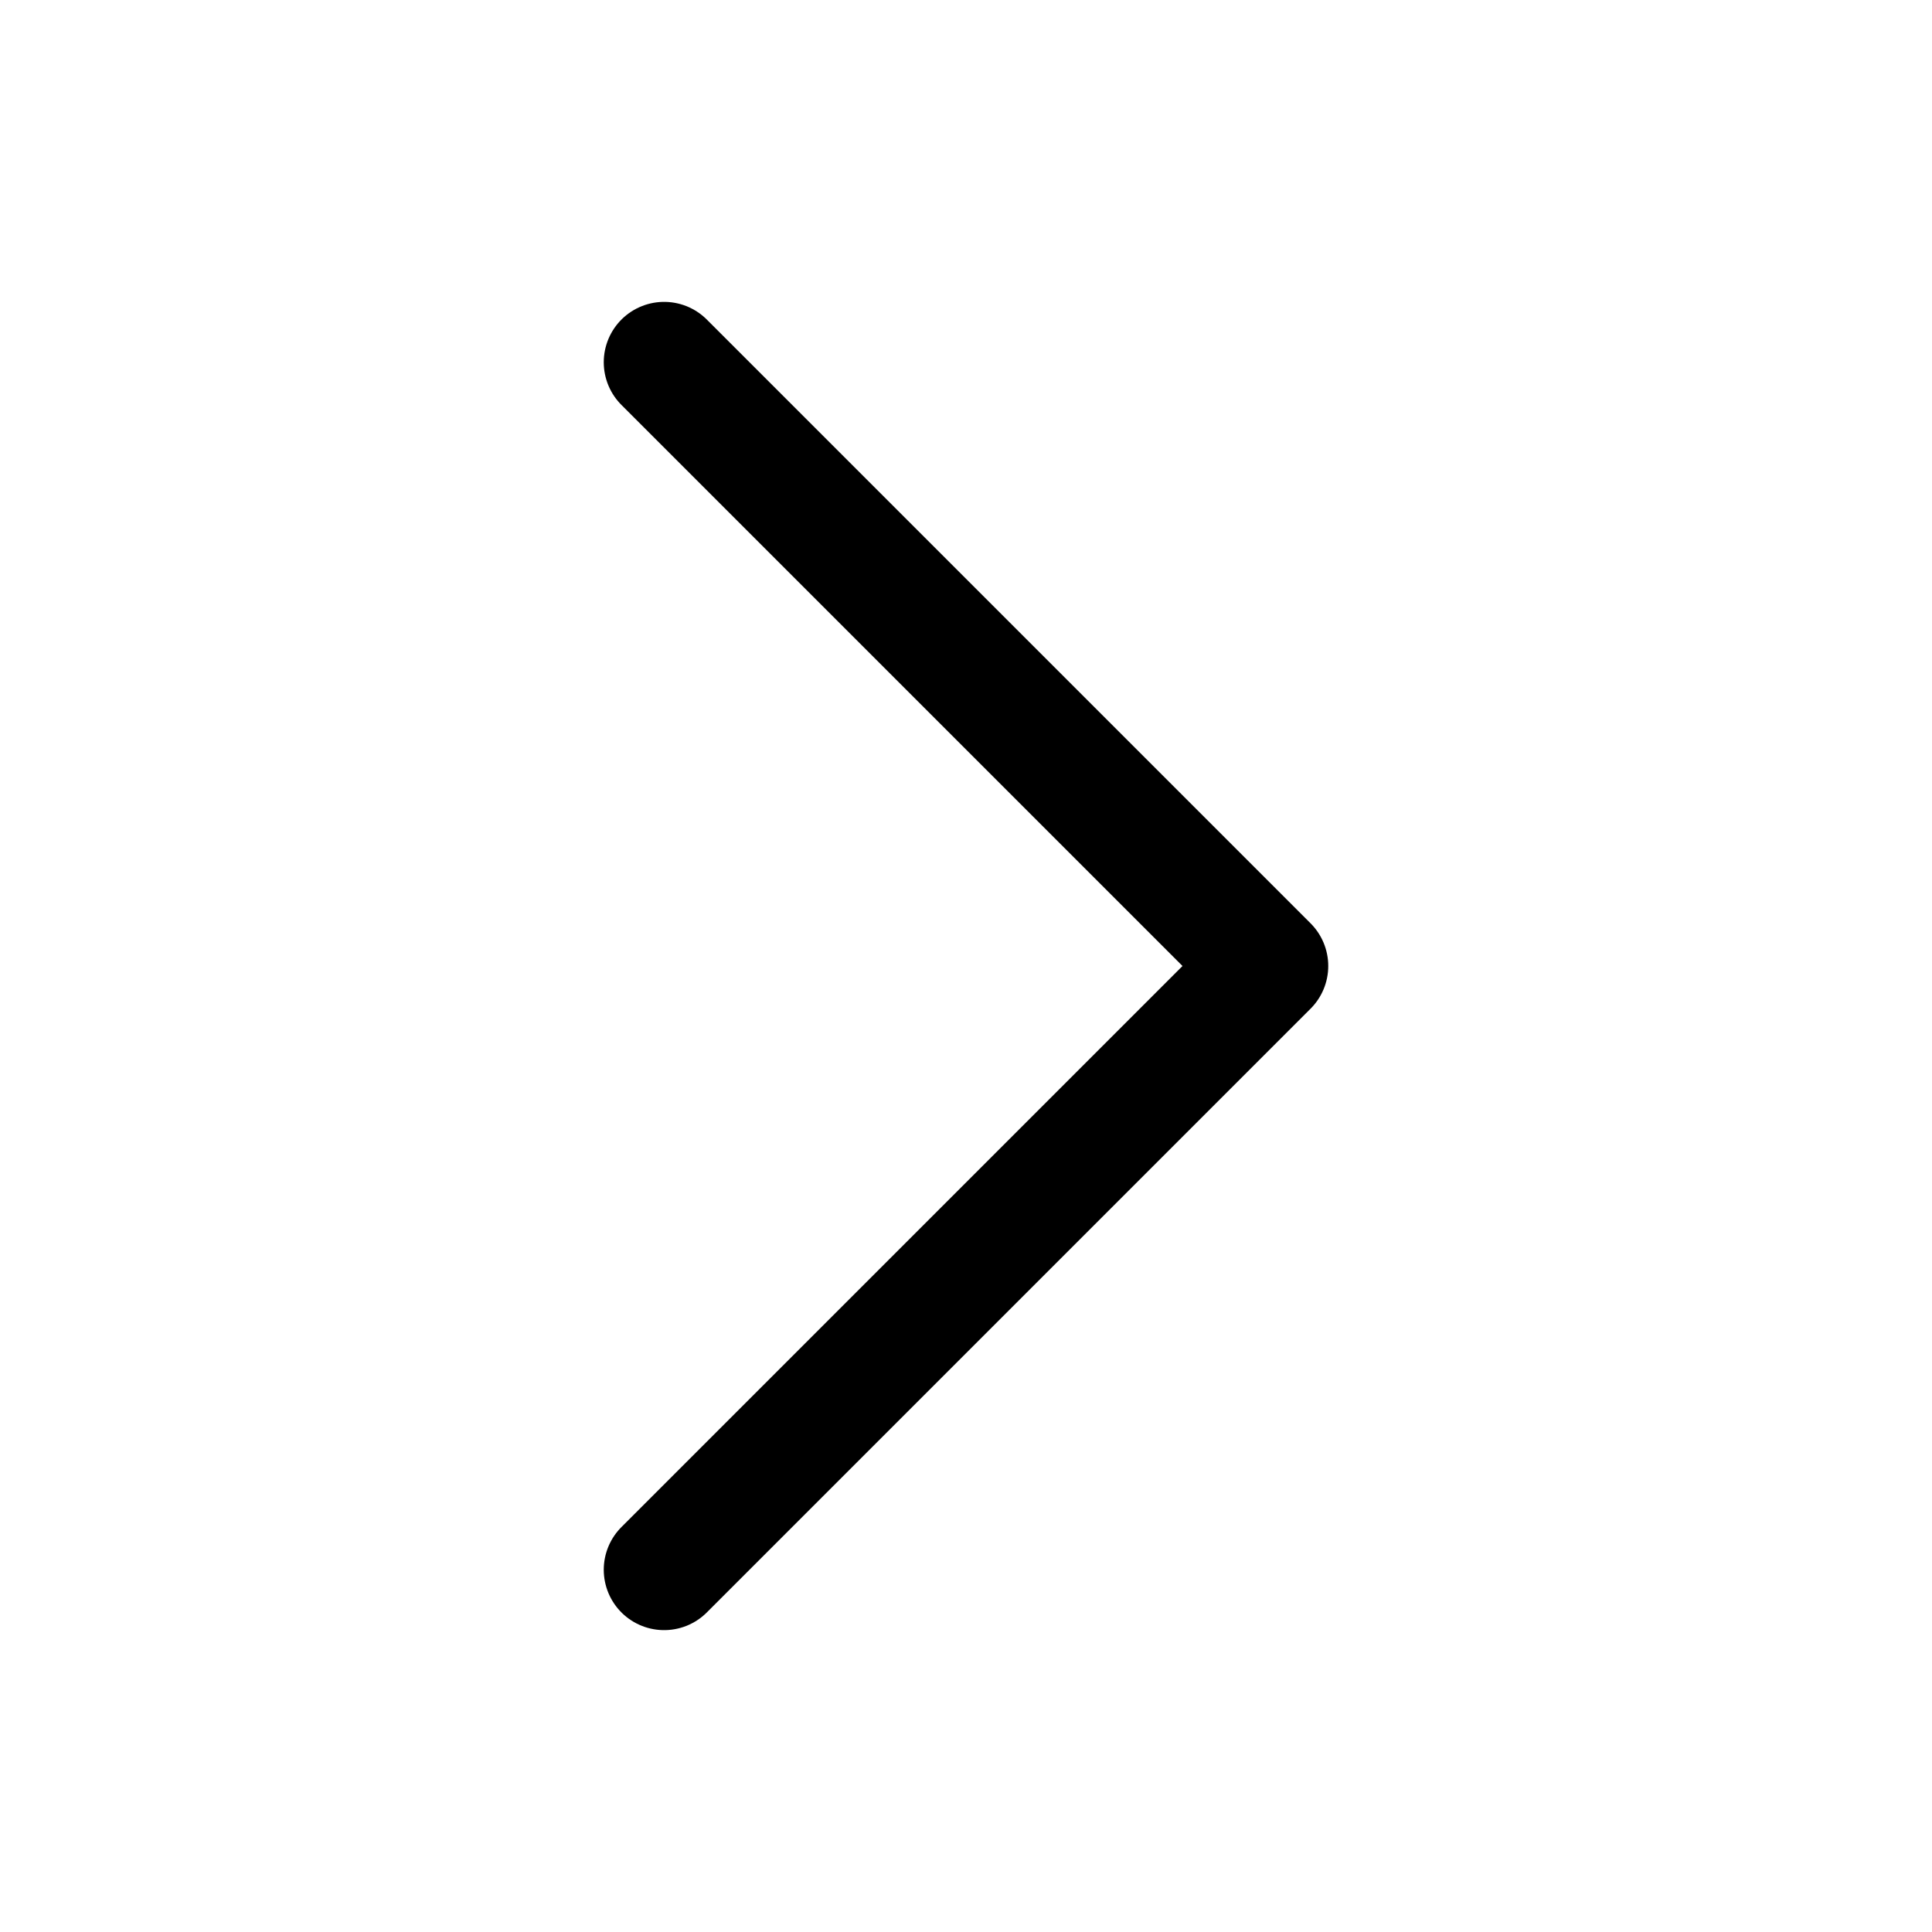
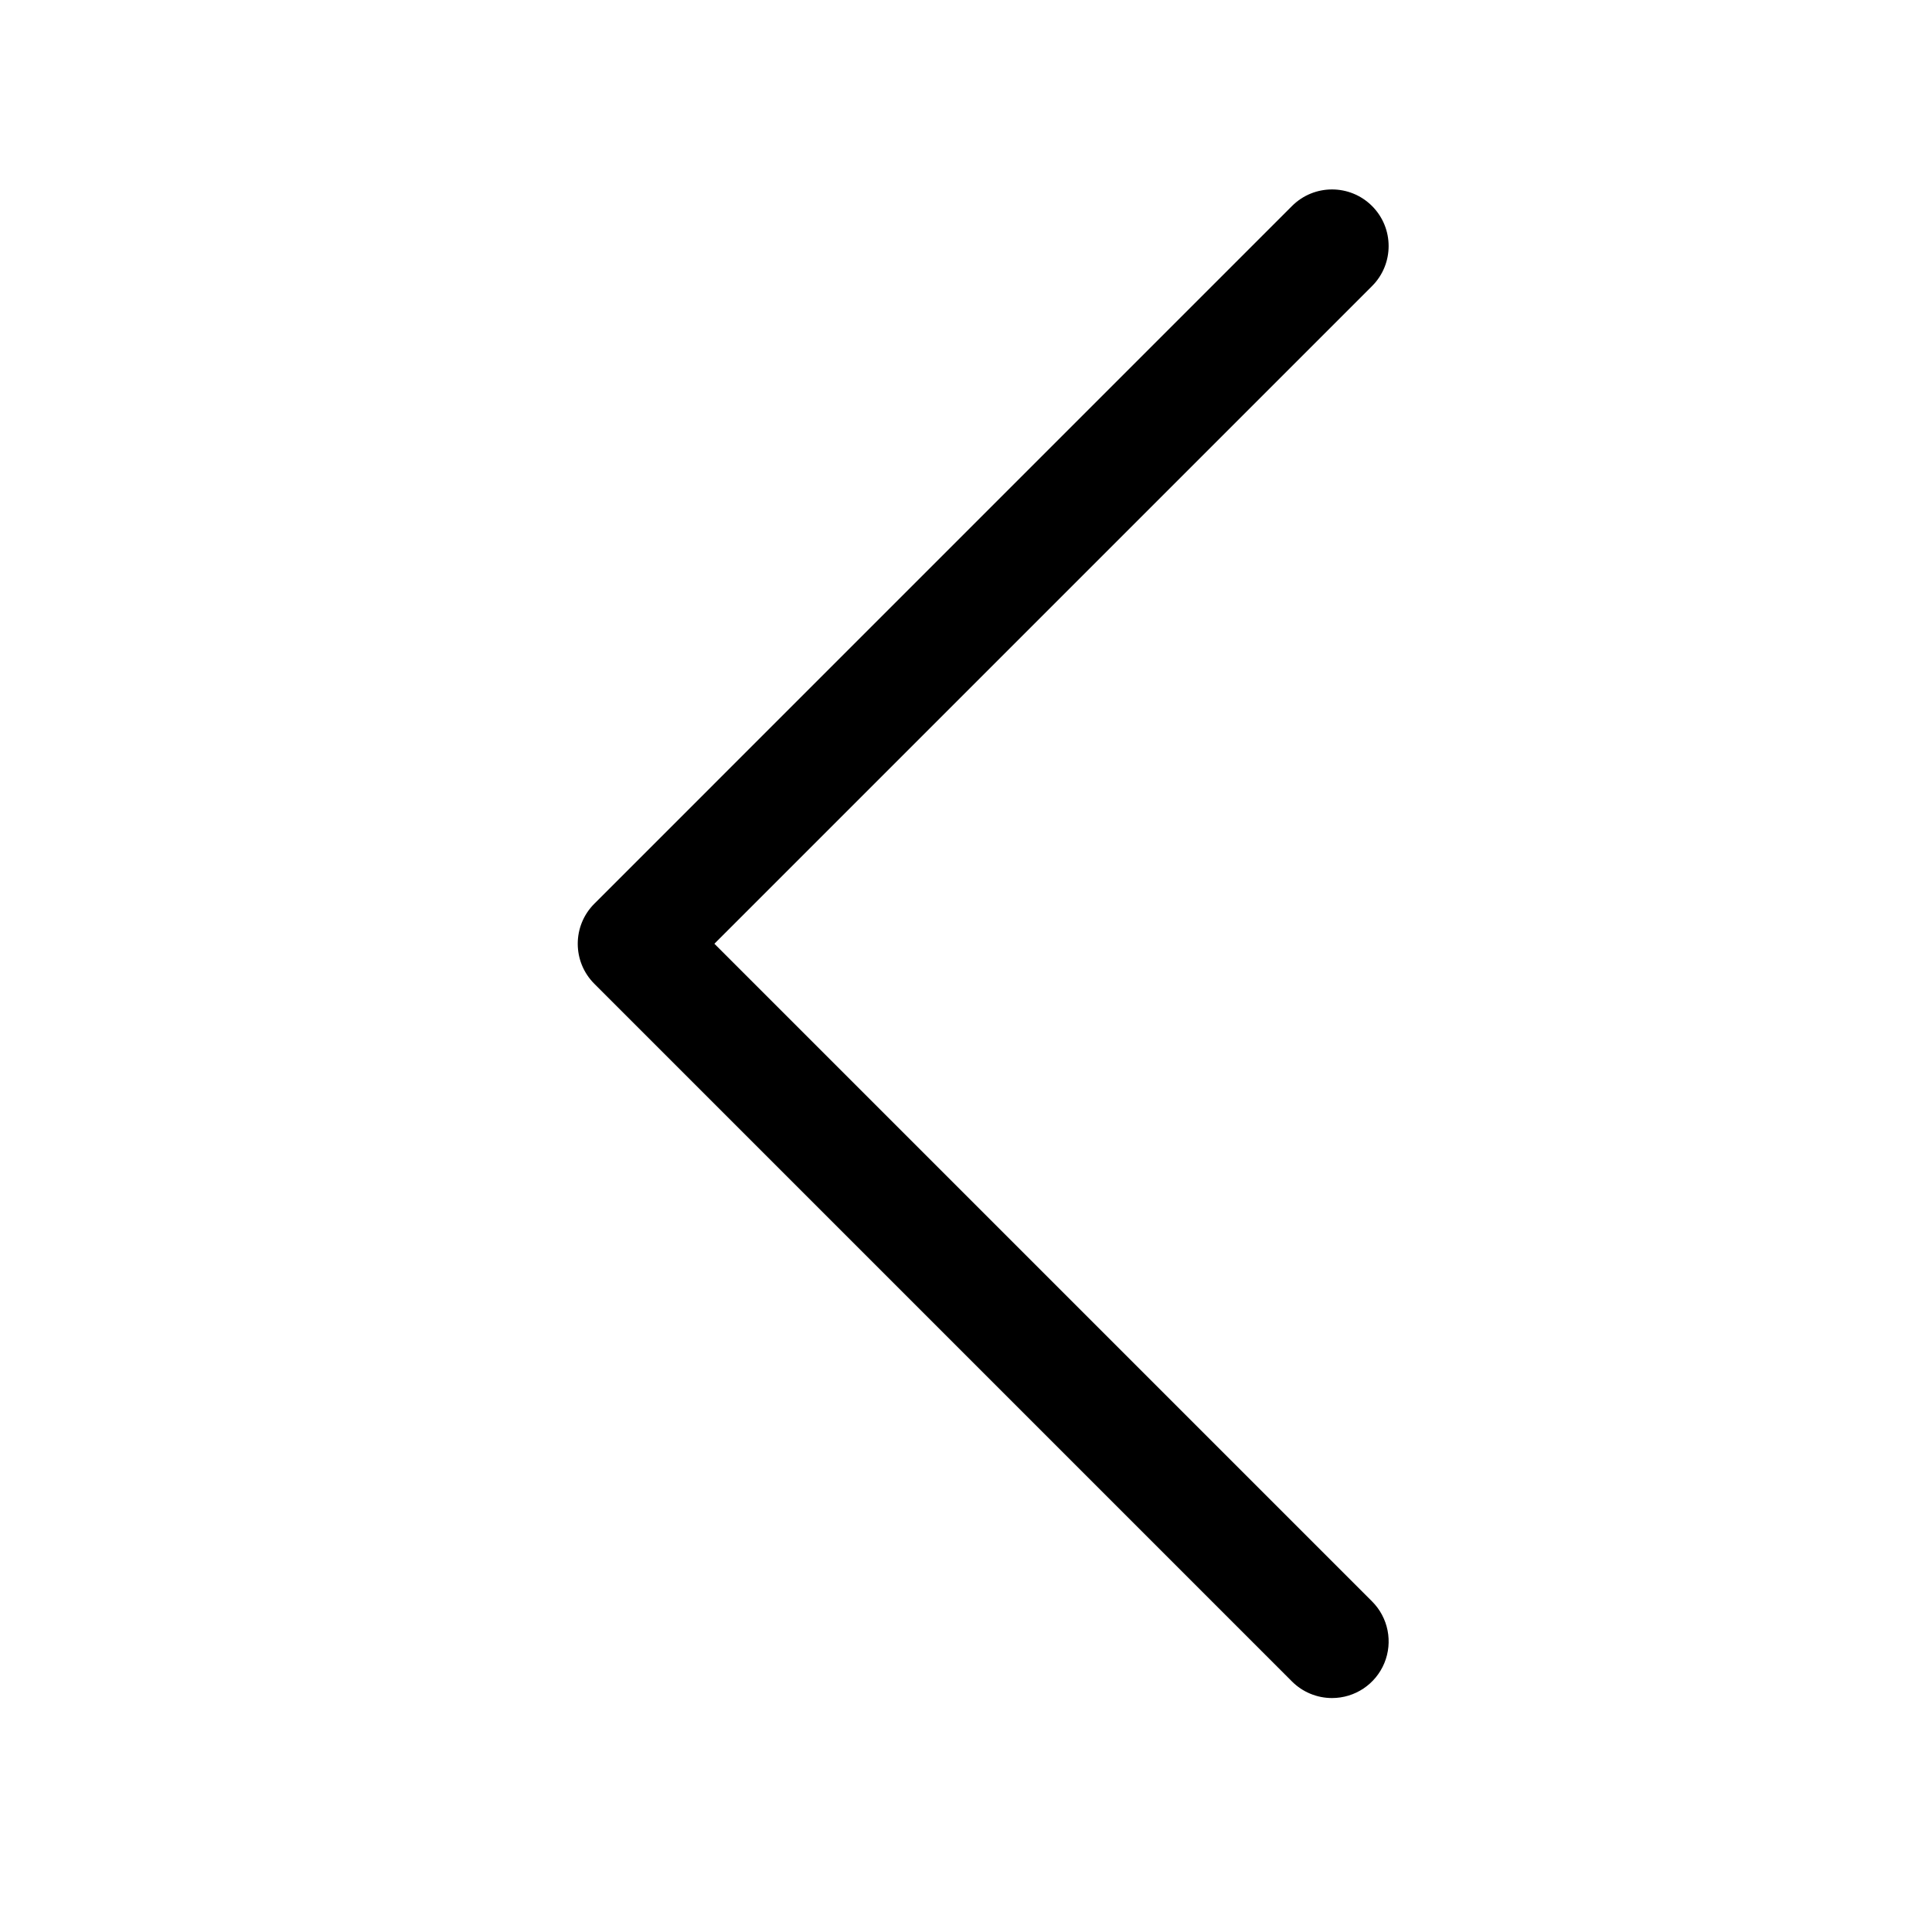
- <svg xmlns="http://www.w3.org/2000/svg" fill="none" viewBox="0 0 24 24" stroke-width="1.5" stroke="currentColor" class="w-6 h-6">
-   <path stroke-linecap="round" stroke-linejoin="round" d="M8.25 4.5l7.5 7.5-7.5 7.5" />
+ <svg xmlns="http://www.w3.org/2000/svg" viewBox="0 0 512 512">
+   <g data-name="1" id="_1">
+     <path d="M353,450a15,15,0,0,1-10.61-4.39L157.5,260.71a15,15,0,0,1,0-21.21L342.39,54.6a15,15,0,1,1,21.22,21.21L189.32,250.1,363.61,424.39A15,15,0,0,1,353,450Z" />
+   </g>
</svg>
